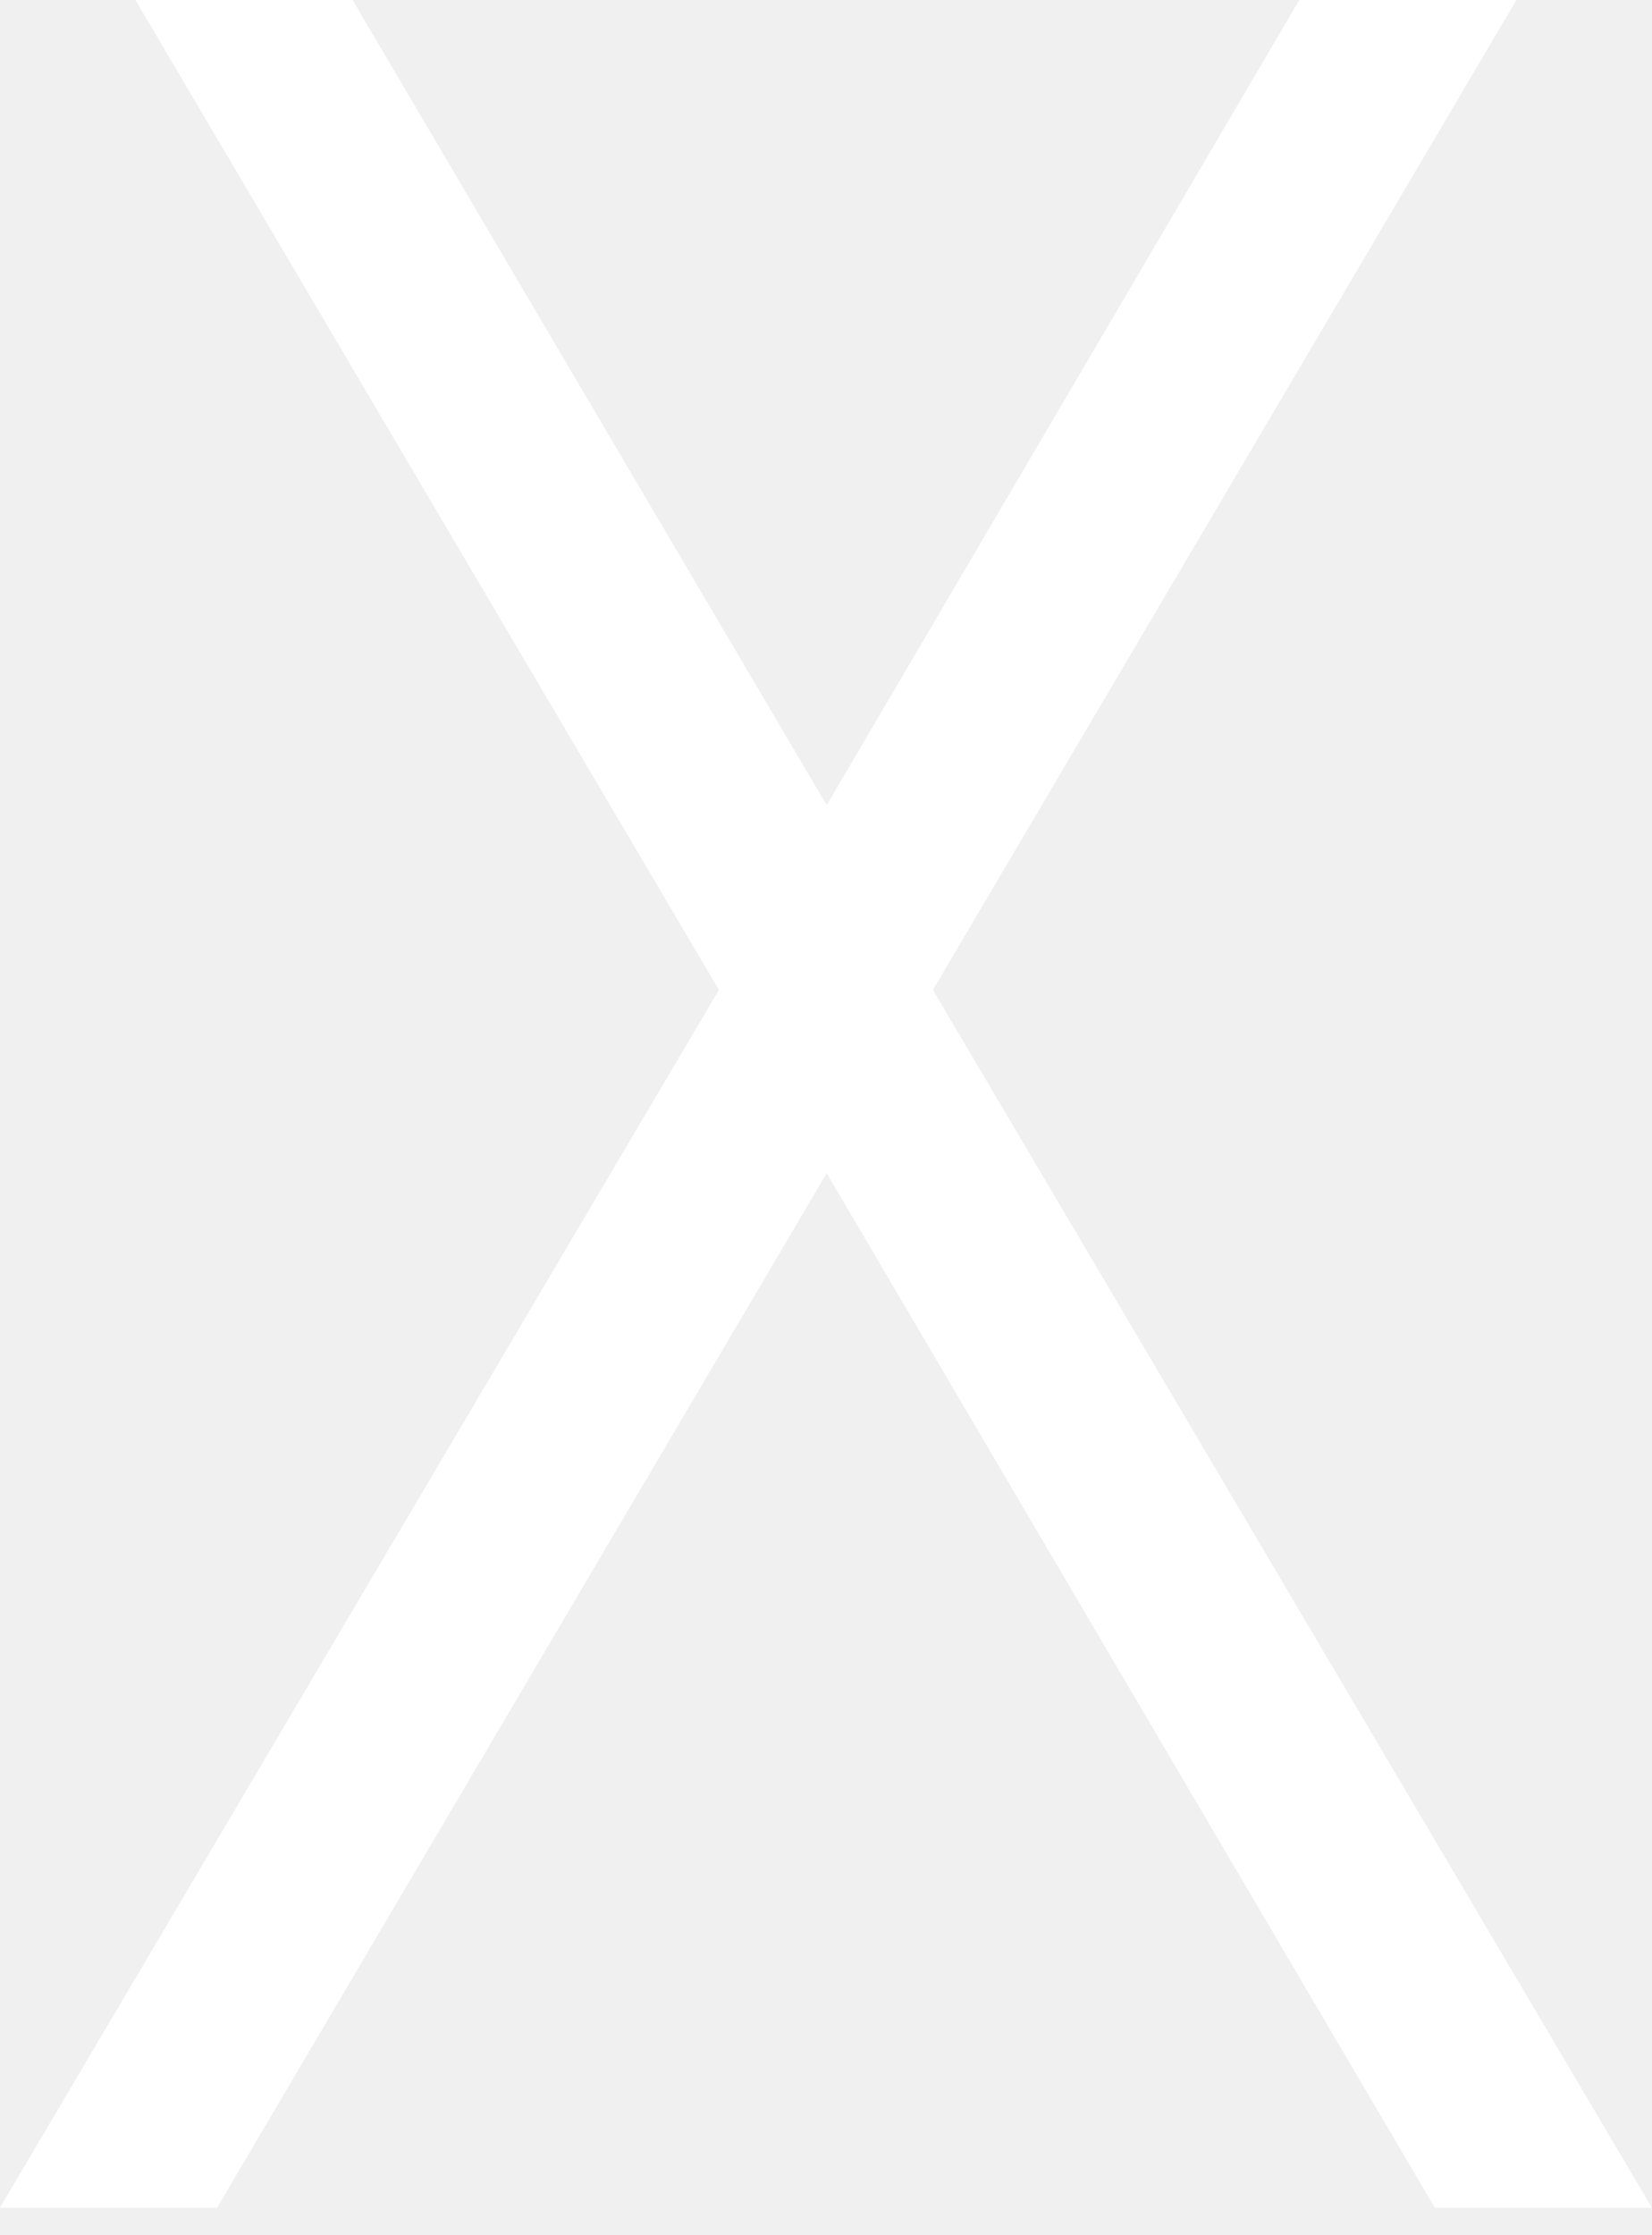
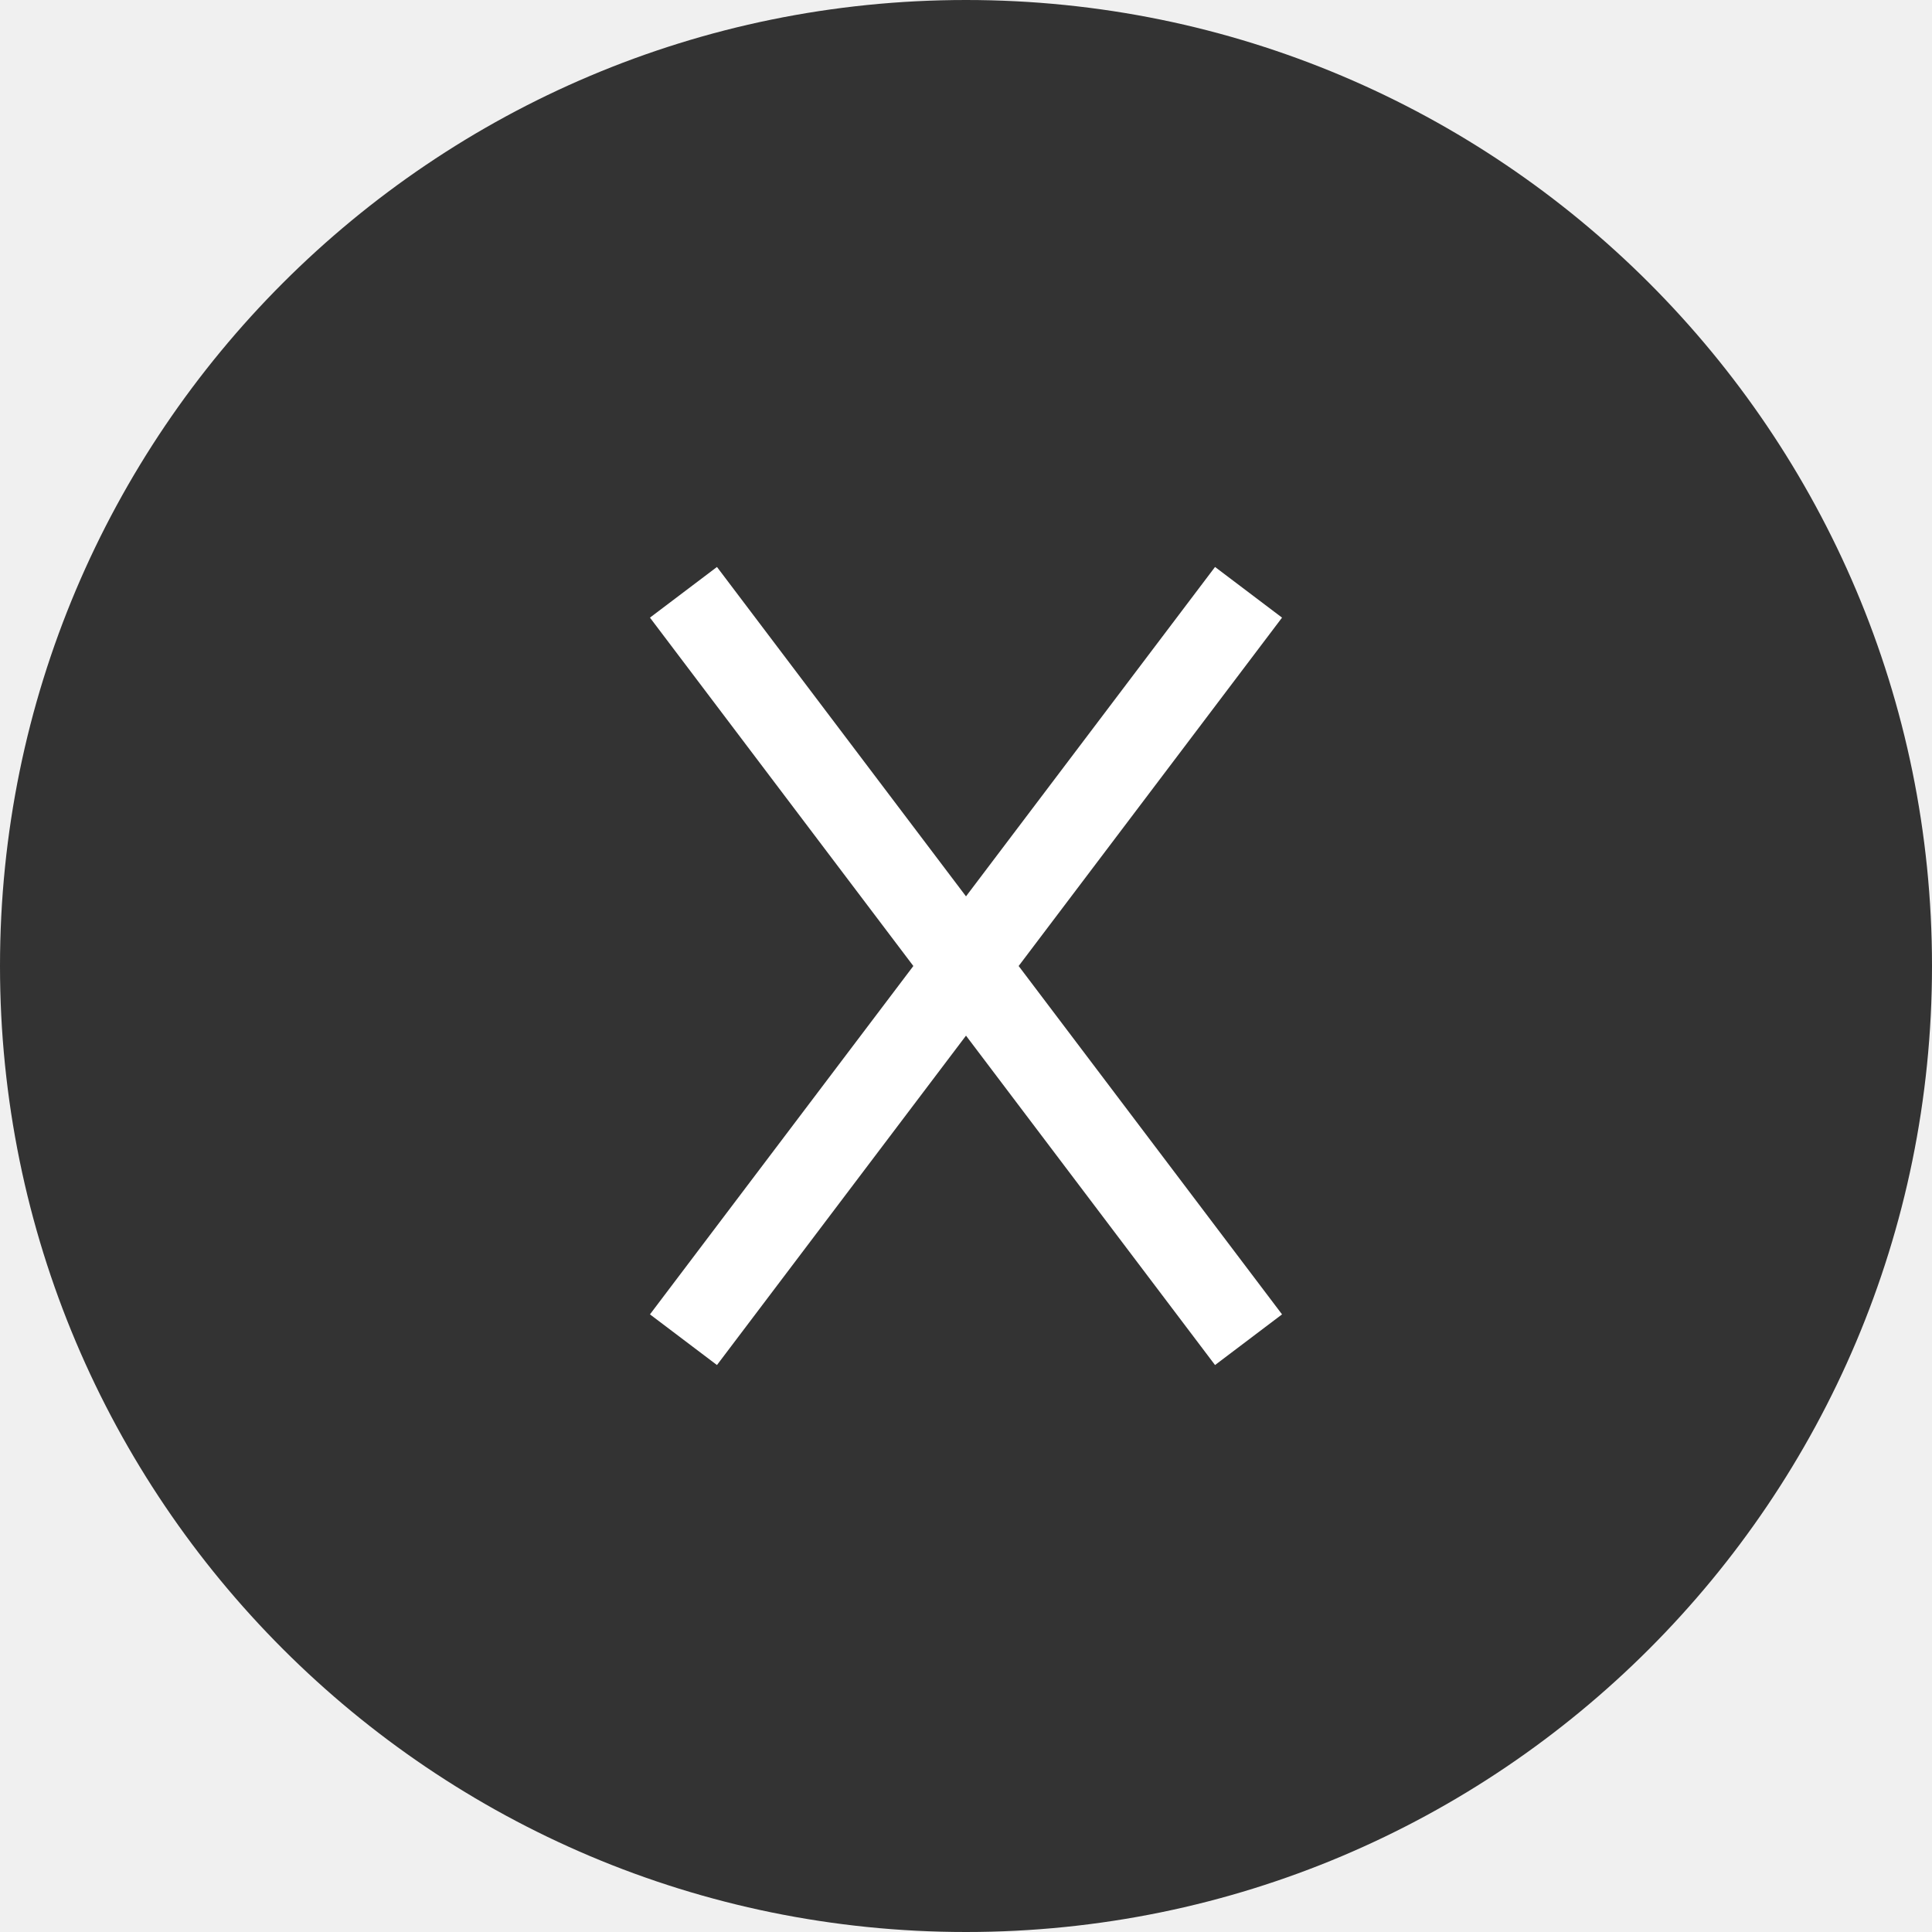
- <svg xmlns="http://www.w3.org/2000/svg" width="17px" height="23px" viewBox="0 0 17 23" version="1.1">
-   <defs />
+ <svg xmlns="http://www.w3.org/2000/svg" width="23px" height="23px" viewBox="0 0 23 23" version="1.1">
  <g id="Phone-Screen" stroke="none" stroke-width="1" fill="none" fill-rule="evenodd">
-     <g id="View-User-Profile" transform="translate(-325, -42)" fill="#FFFFFF">
-       <polygon id="X" points="325 64.719 332.399 52.187 326.394 42 328.628 42 333.508 50.286 338.372 42 340.606 42 334.601 52.187 342 64.719 339.766 64.719 333.508 54.073 327.234 64.719" />
+     <g id="View-User-Profile" transform="translate(-320, -36)" fill-rule="nonzero">
+       <g id="Close" transform="translate(320, 36)">
+         <circle id="Oval-7" fill="#333333" cx="11.5" cy="11.5" r="11.5" />
+         <g id="X" transform="translate(8, 7)" stroke="#FFFFFF" stroke-linecap="square">
+           <path d="M0.438,0.45 L6.562,8.55" id="Line-3" />
+           <path d="M0.438,0.45 L6.562,8.55" id="Line-3" transform="translate(3.5, 4.5) scale(1, -1) translate(-3.5, -4.5) " />
+         </g>
+       </g>
    </g>
  </g>
</svg>
